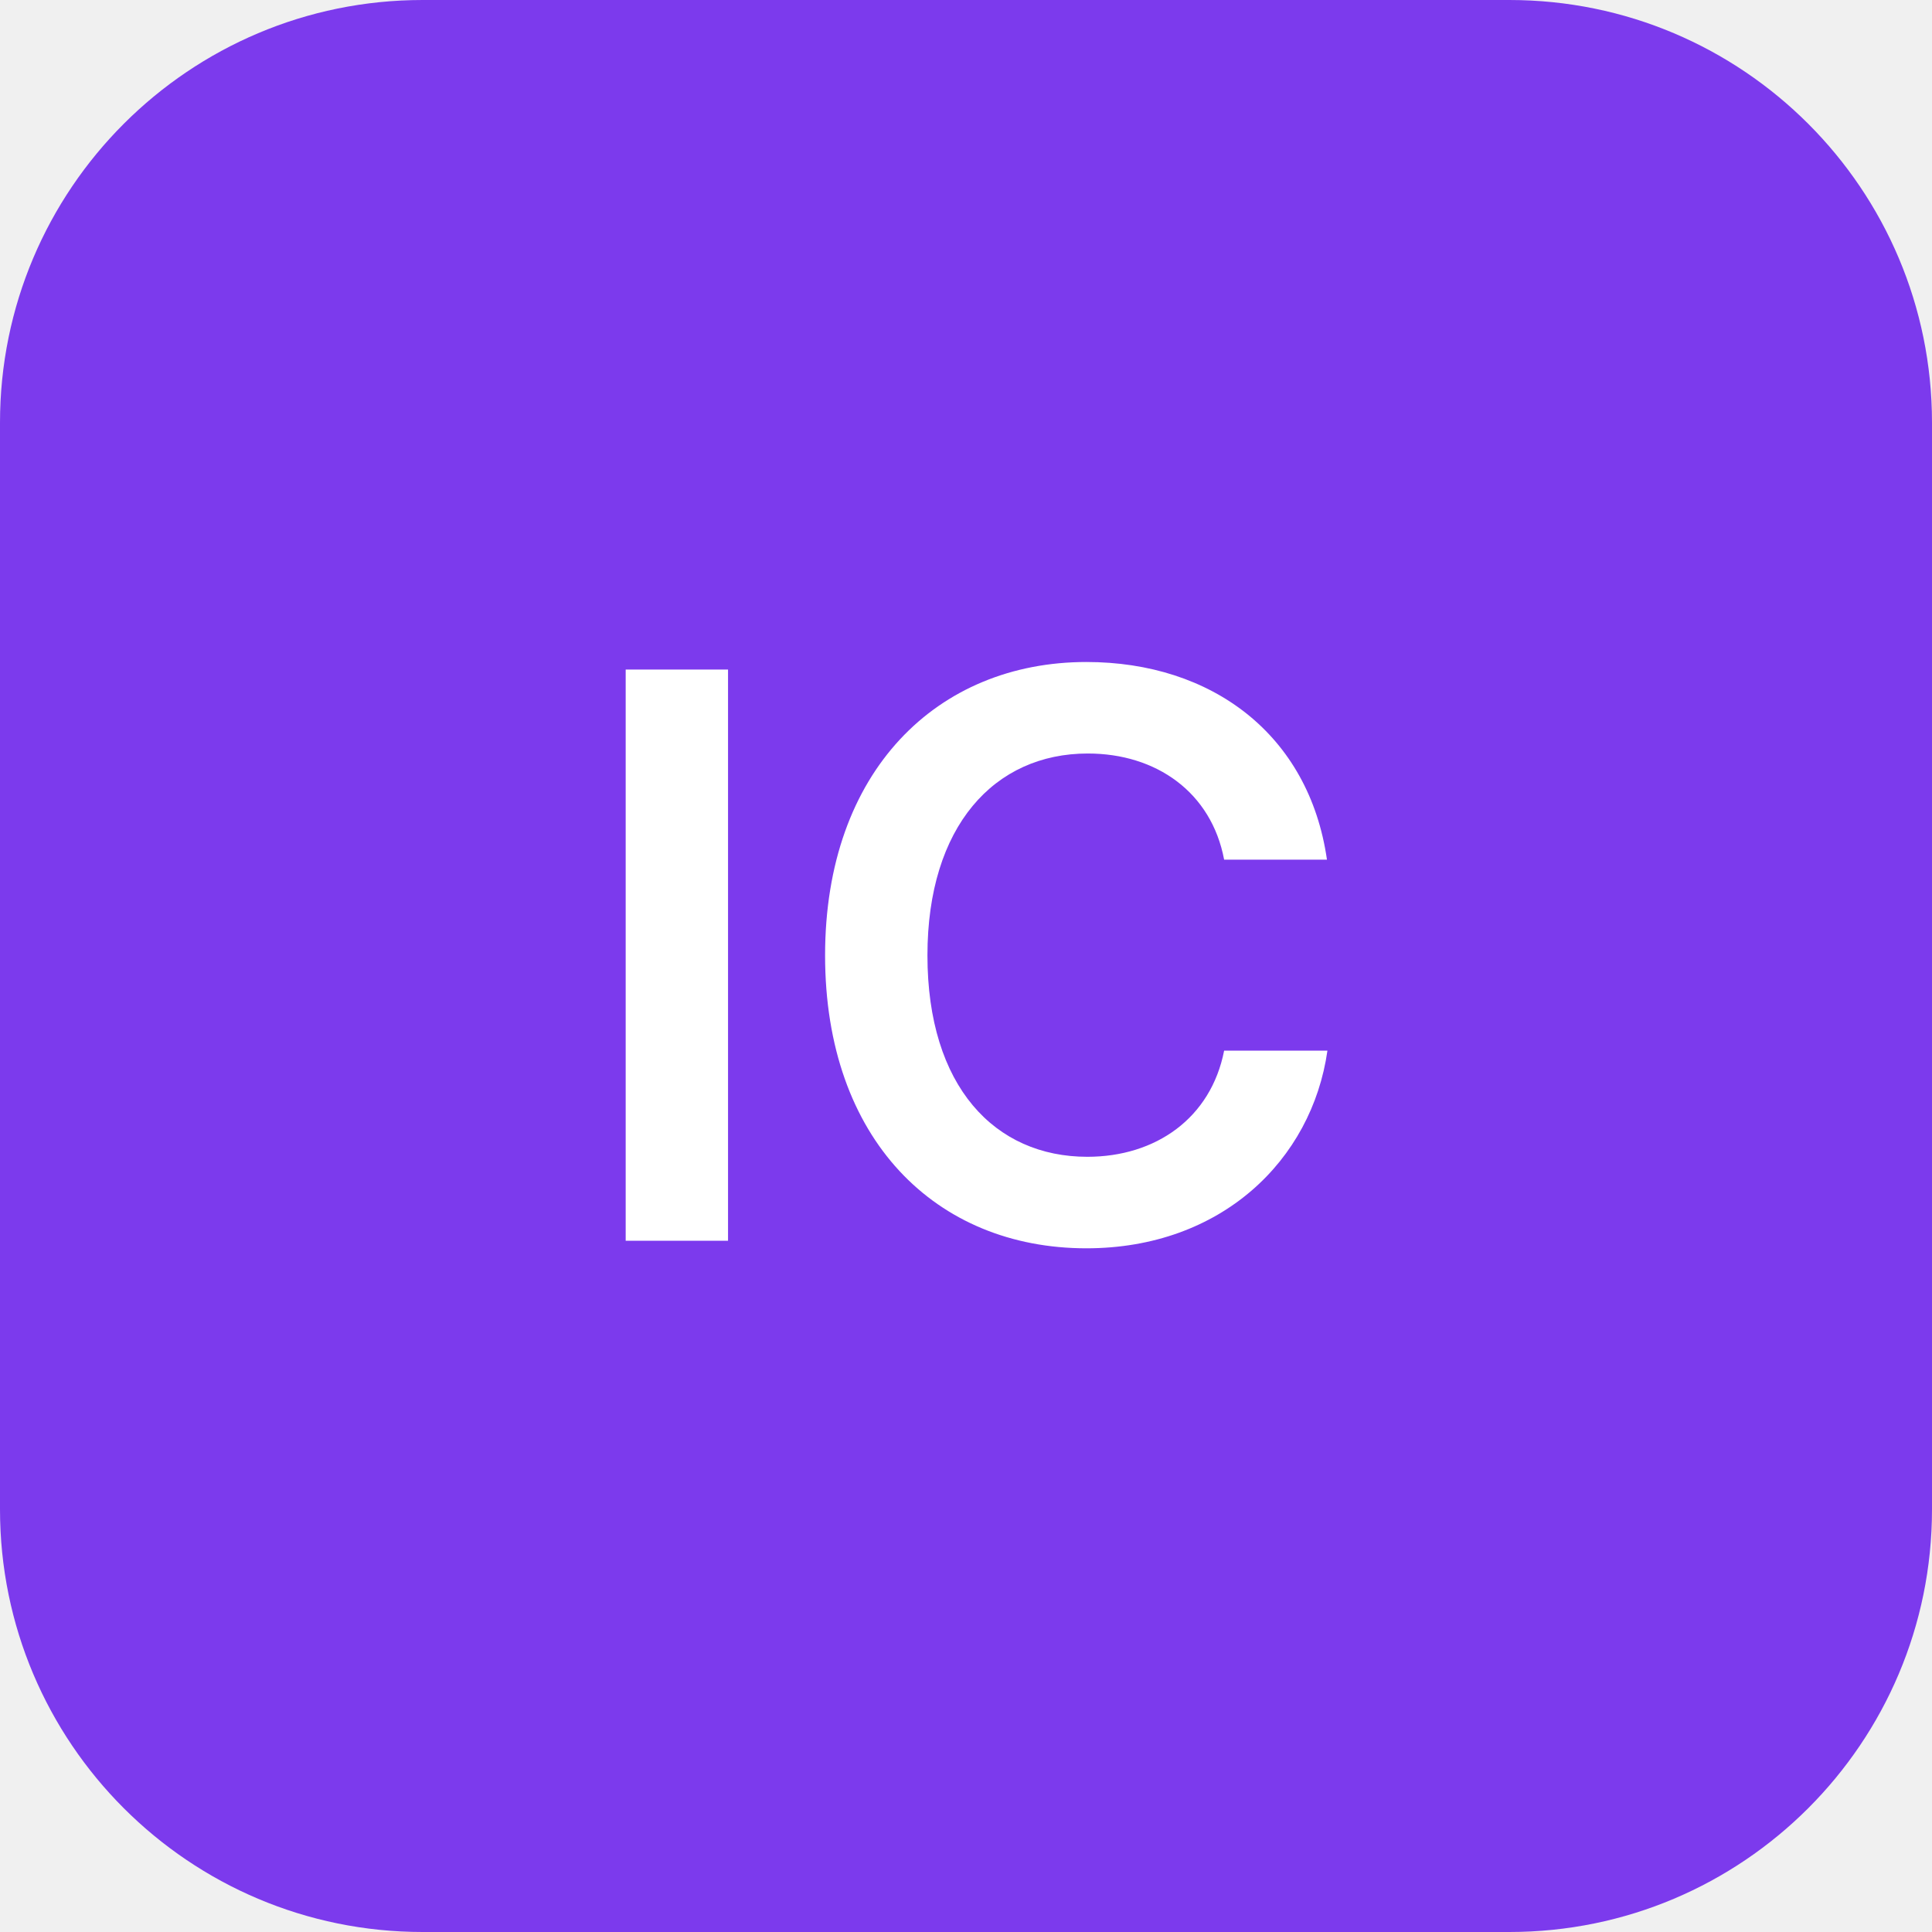
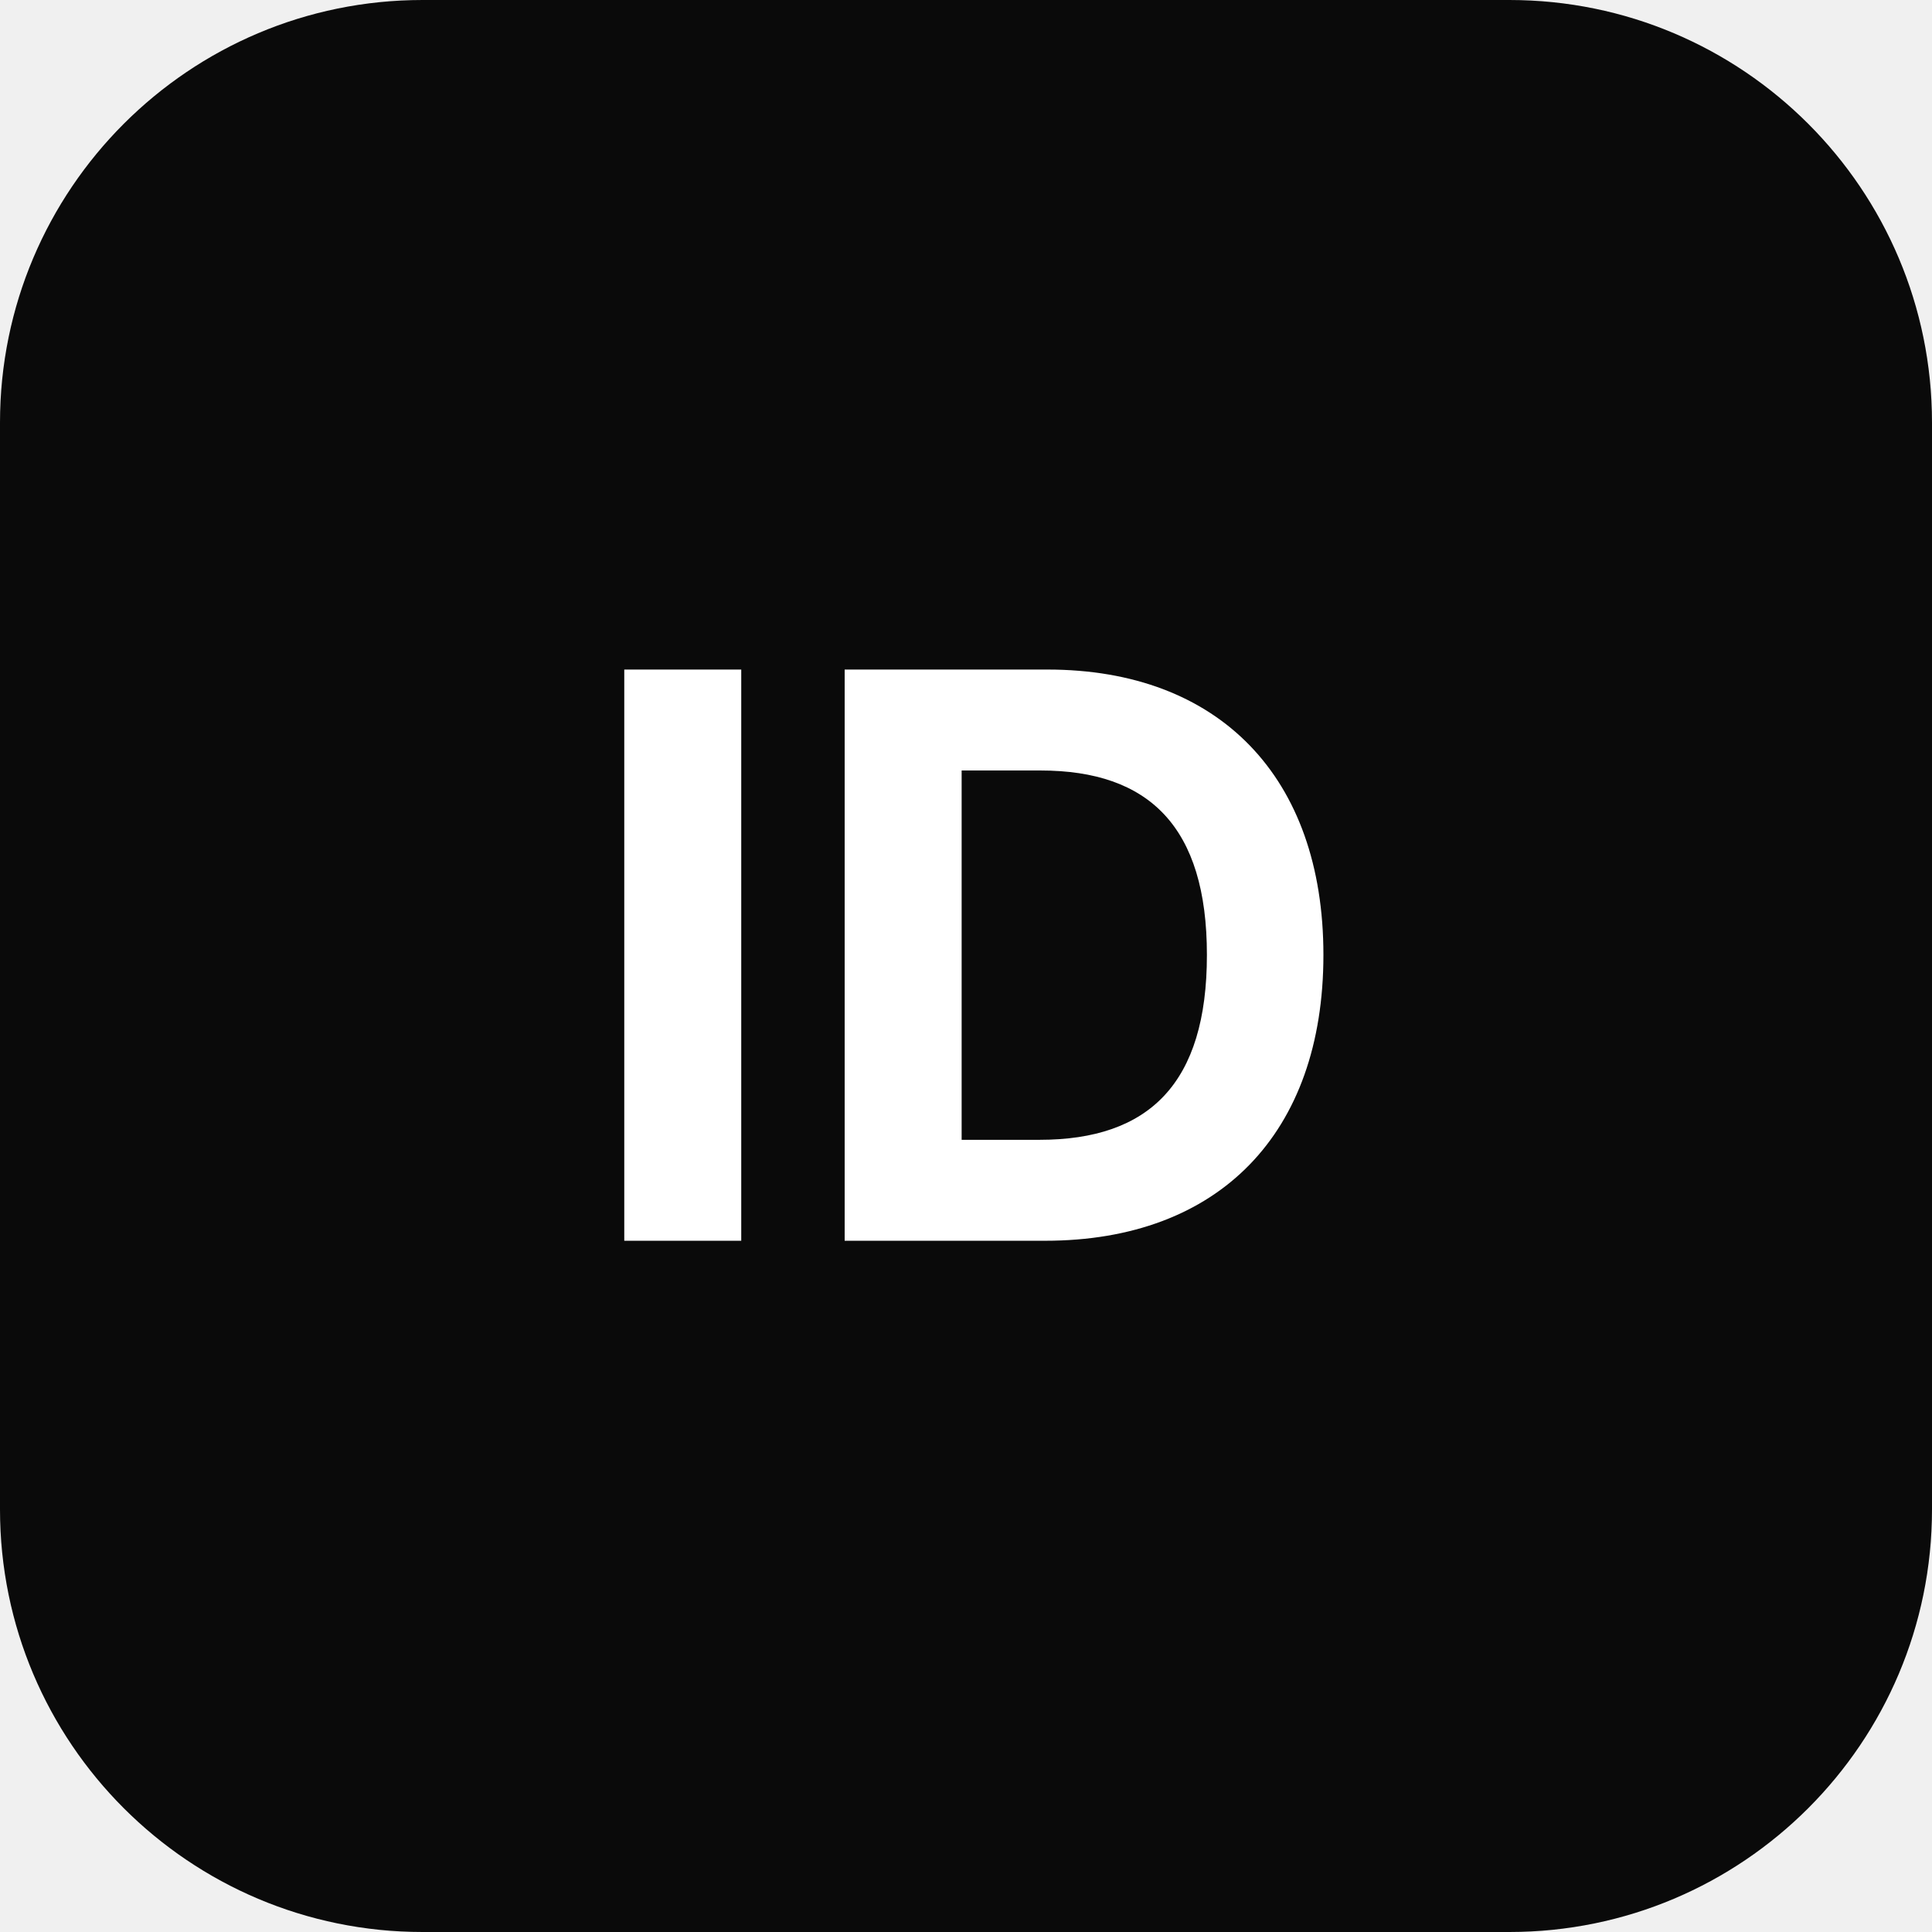
<svg xmlns="http://www.w3.org/2000/svg" viewBox="0 0 64 64">
-   <rect width="64" height="64" rx="14" fill="#7c3aed" />
-   <text x="32" y="32" dy="0.35em" text-anchor="middle" font-family="ui-sans-serif, system-ui, -apple-system, sans-serif" font-size="26" font-weight="600" fill="#ffffff">IC</text>
+   <rect width="64" height="64" rx="14" fill="#0a0a0a" />
+   <text x="32" y="32" dy="0.35em" text-anchor="middle" font-family="ui-sans-serif, system-ui, -apple-system, sans-serif" font-size="26" font-weight="700" fill="#ffffff">ID</text>
</svg>
